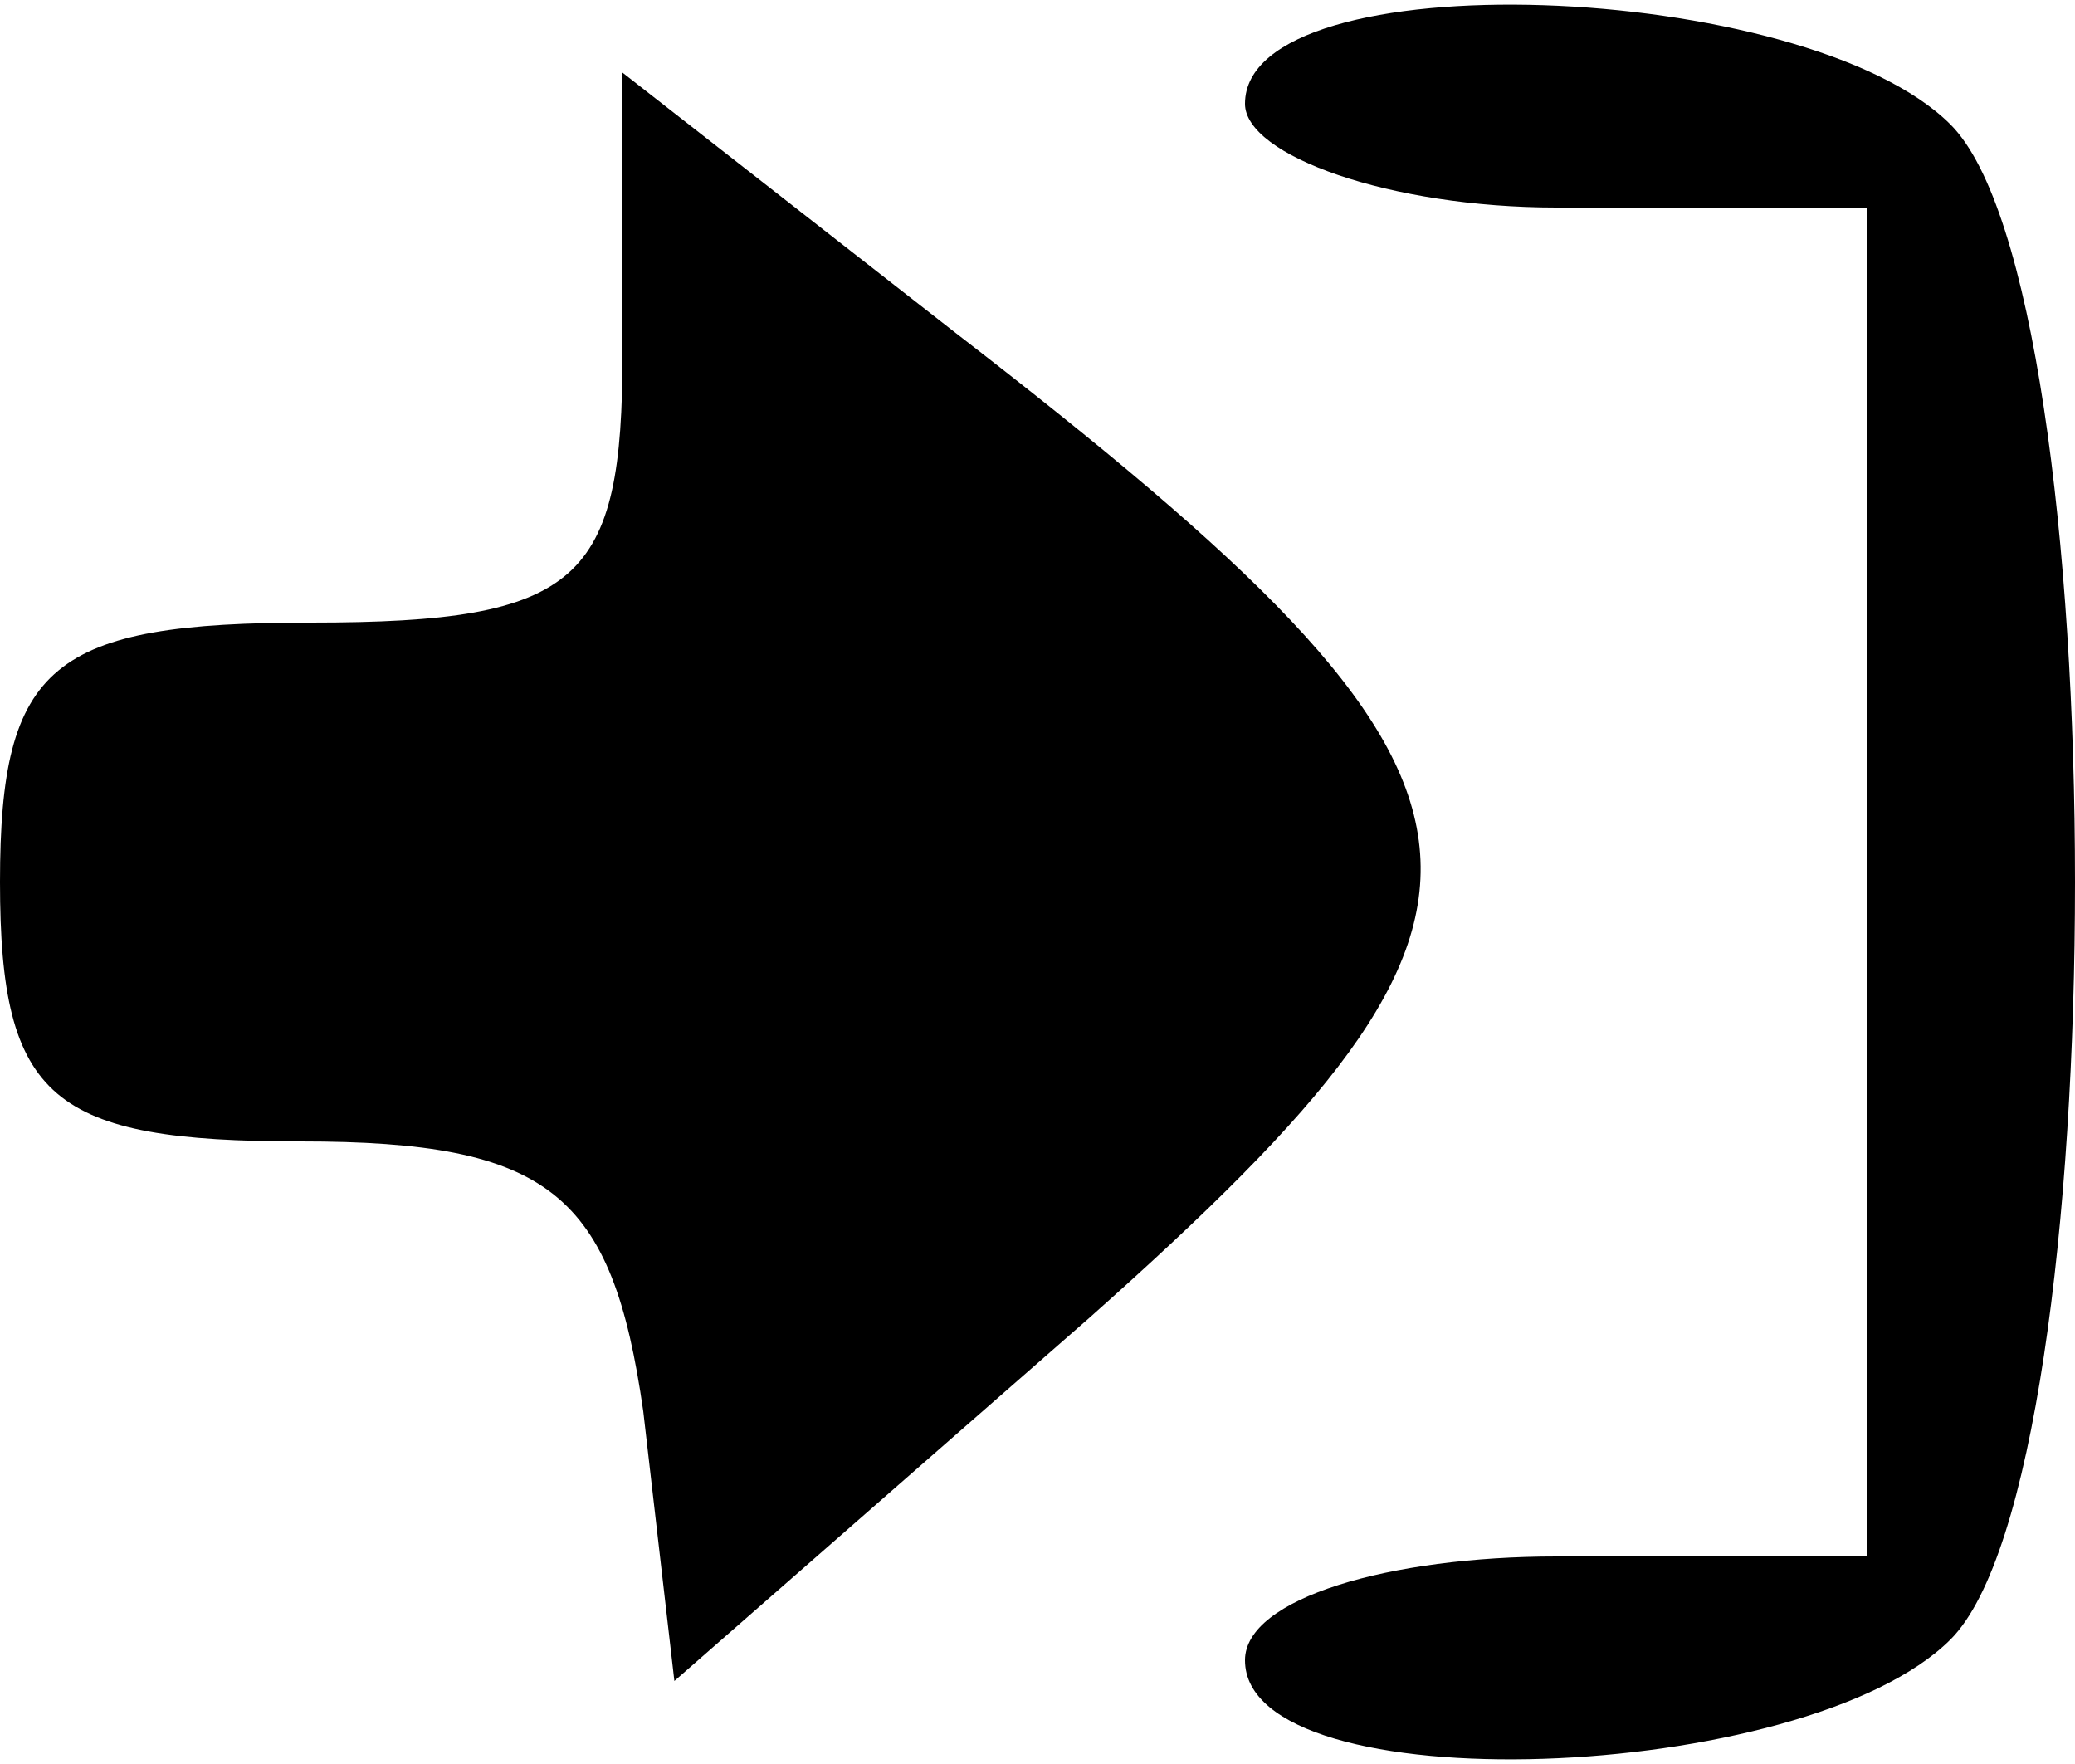
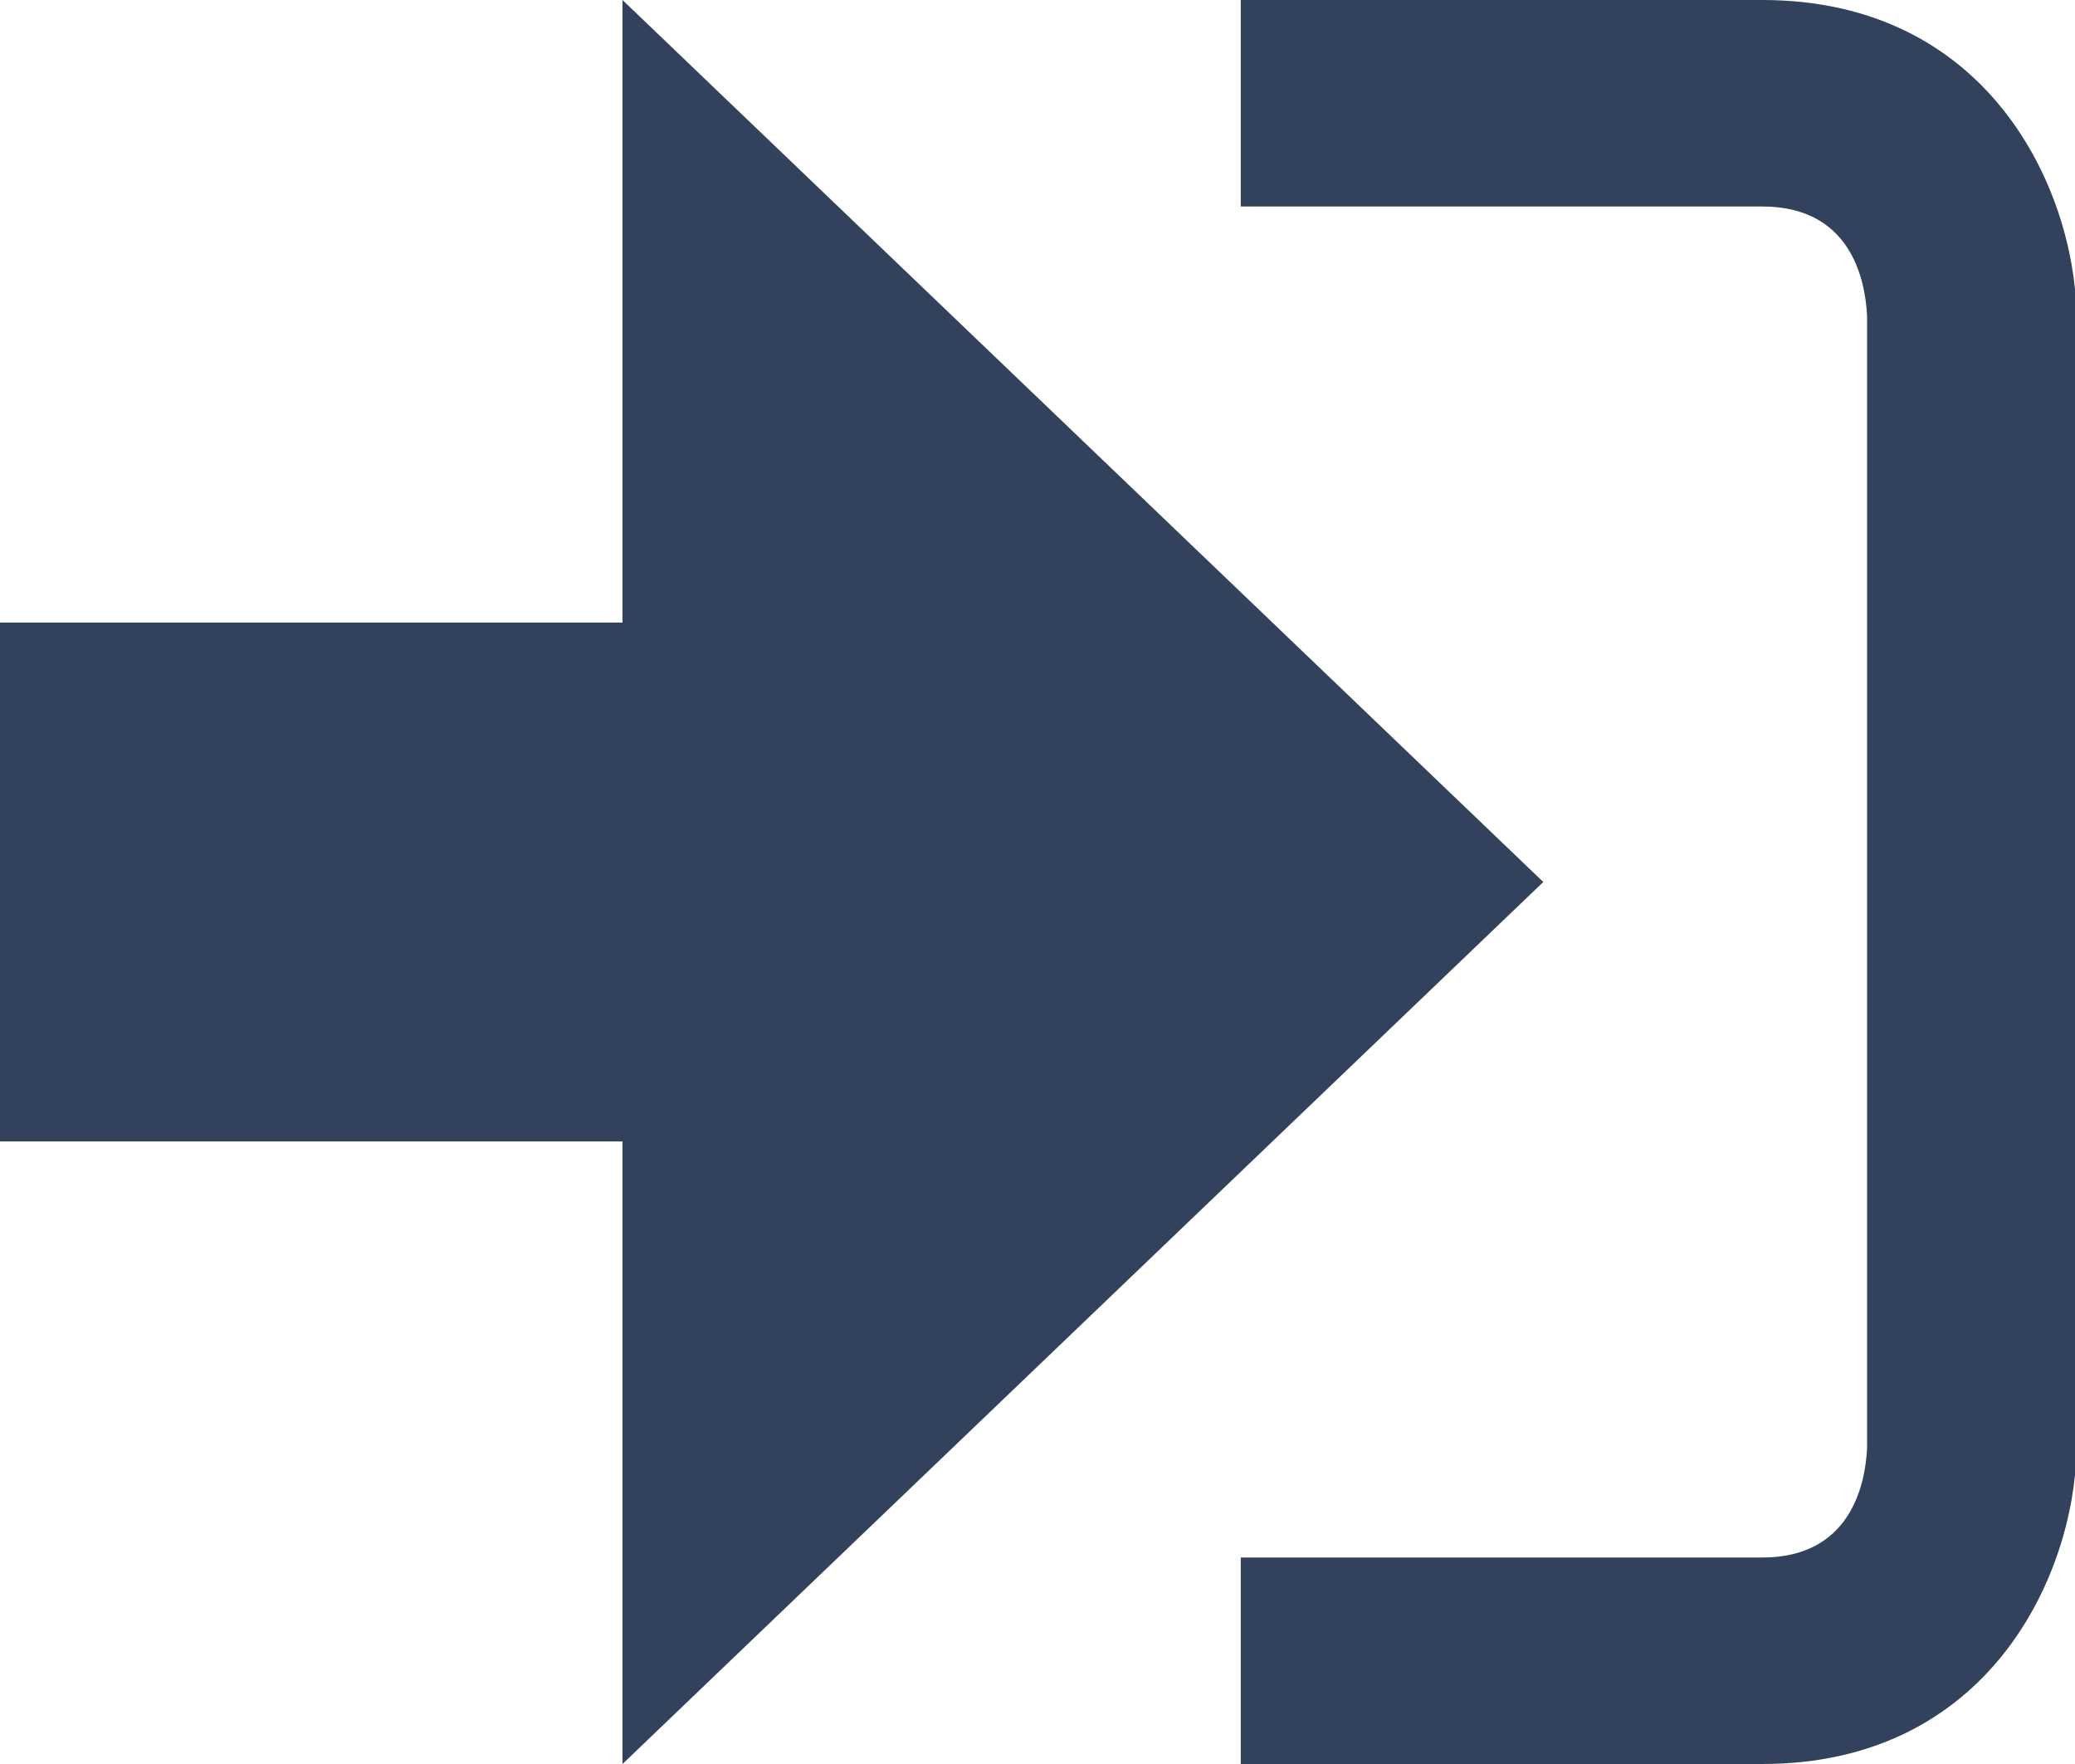
- <svg xmlns="http://www.w3.org/2000/svg" version="1.0" width="20pt" height="17pt" viewBox="0 0 20 17" preserveAspectRatio="xMidYMid meet">
-   <g transform="translate(0,17) scale(0.1,-0.1)" fill="#000000" stroke="none">
-     <path d="M120 160 c0 -5 14 -10 30 -10 l30 0 0 -65 0 -65 -30 0 c-16 0 -30 -4 -30 -10 0 -14 54 -12 68 2 16 16 16 130 0 146 -14 14 -68 16 -68 2z" />
-     <path d="M60 136 c0 -22 -4 -26 -30 -26 -25 0 -30 -4 -30 -25 0 -21 5 -25 29 -25 24 0 30 -5 33 -26 l3 -26 40 35 c45 40 44 51 -13 95 l-32 25 0 -27z" />
-   </g>
+ <svg xmlns="http://www.w3.org/2000/svg" width="20" height="17" viewBox="0 0 20 17">
+   <path fill="#32425c" d="M14.875 8.5L6 0v6H0v5h6v6z" />
+   <path fill="#32425c" d="M16.986 15.01h-5.027V17h5.027c2.178 0 3.004-1.81 3.029-3.026V3.028C19.99 1.811 19.164 0 16.986 0h-5.027v1.99h5.027c.839 0 .992.681 1.01 1.057v10.904c-.017.376-.171 1.059-1.01 1.059z" />
</svg>
